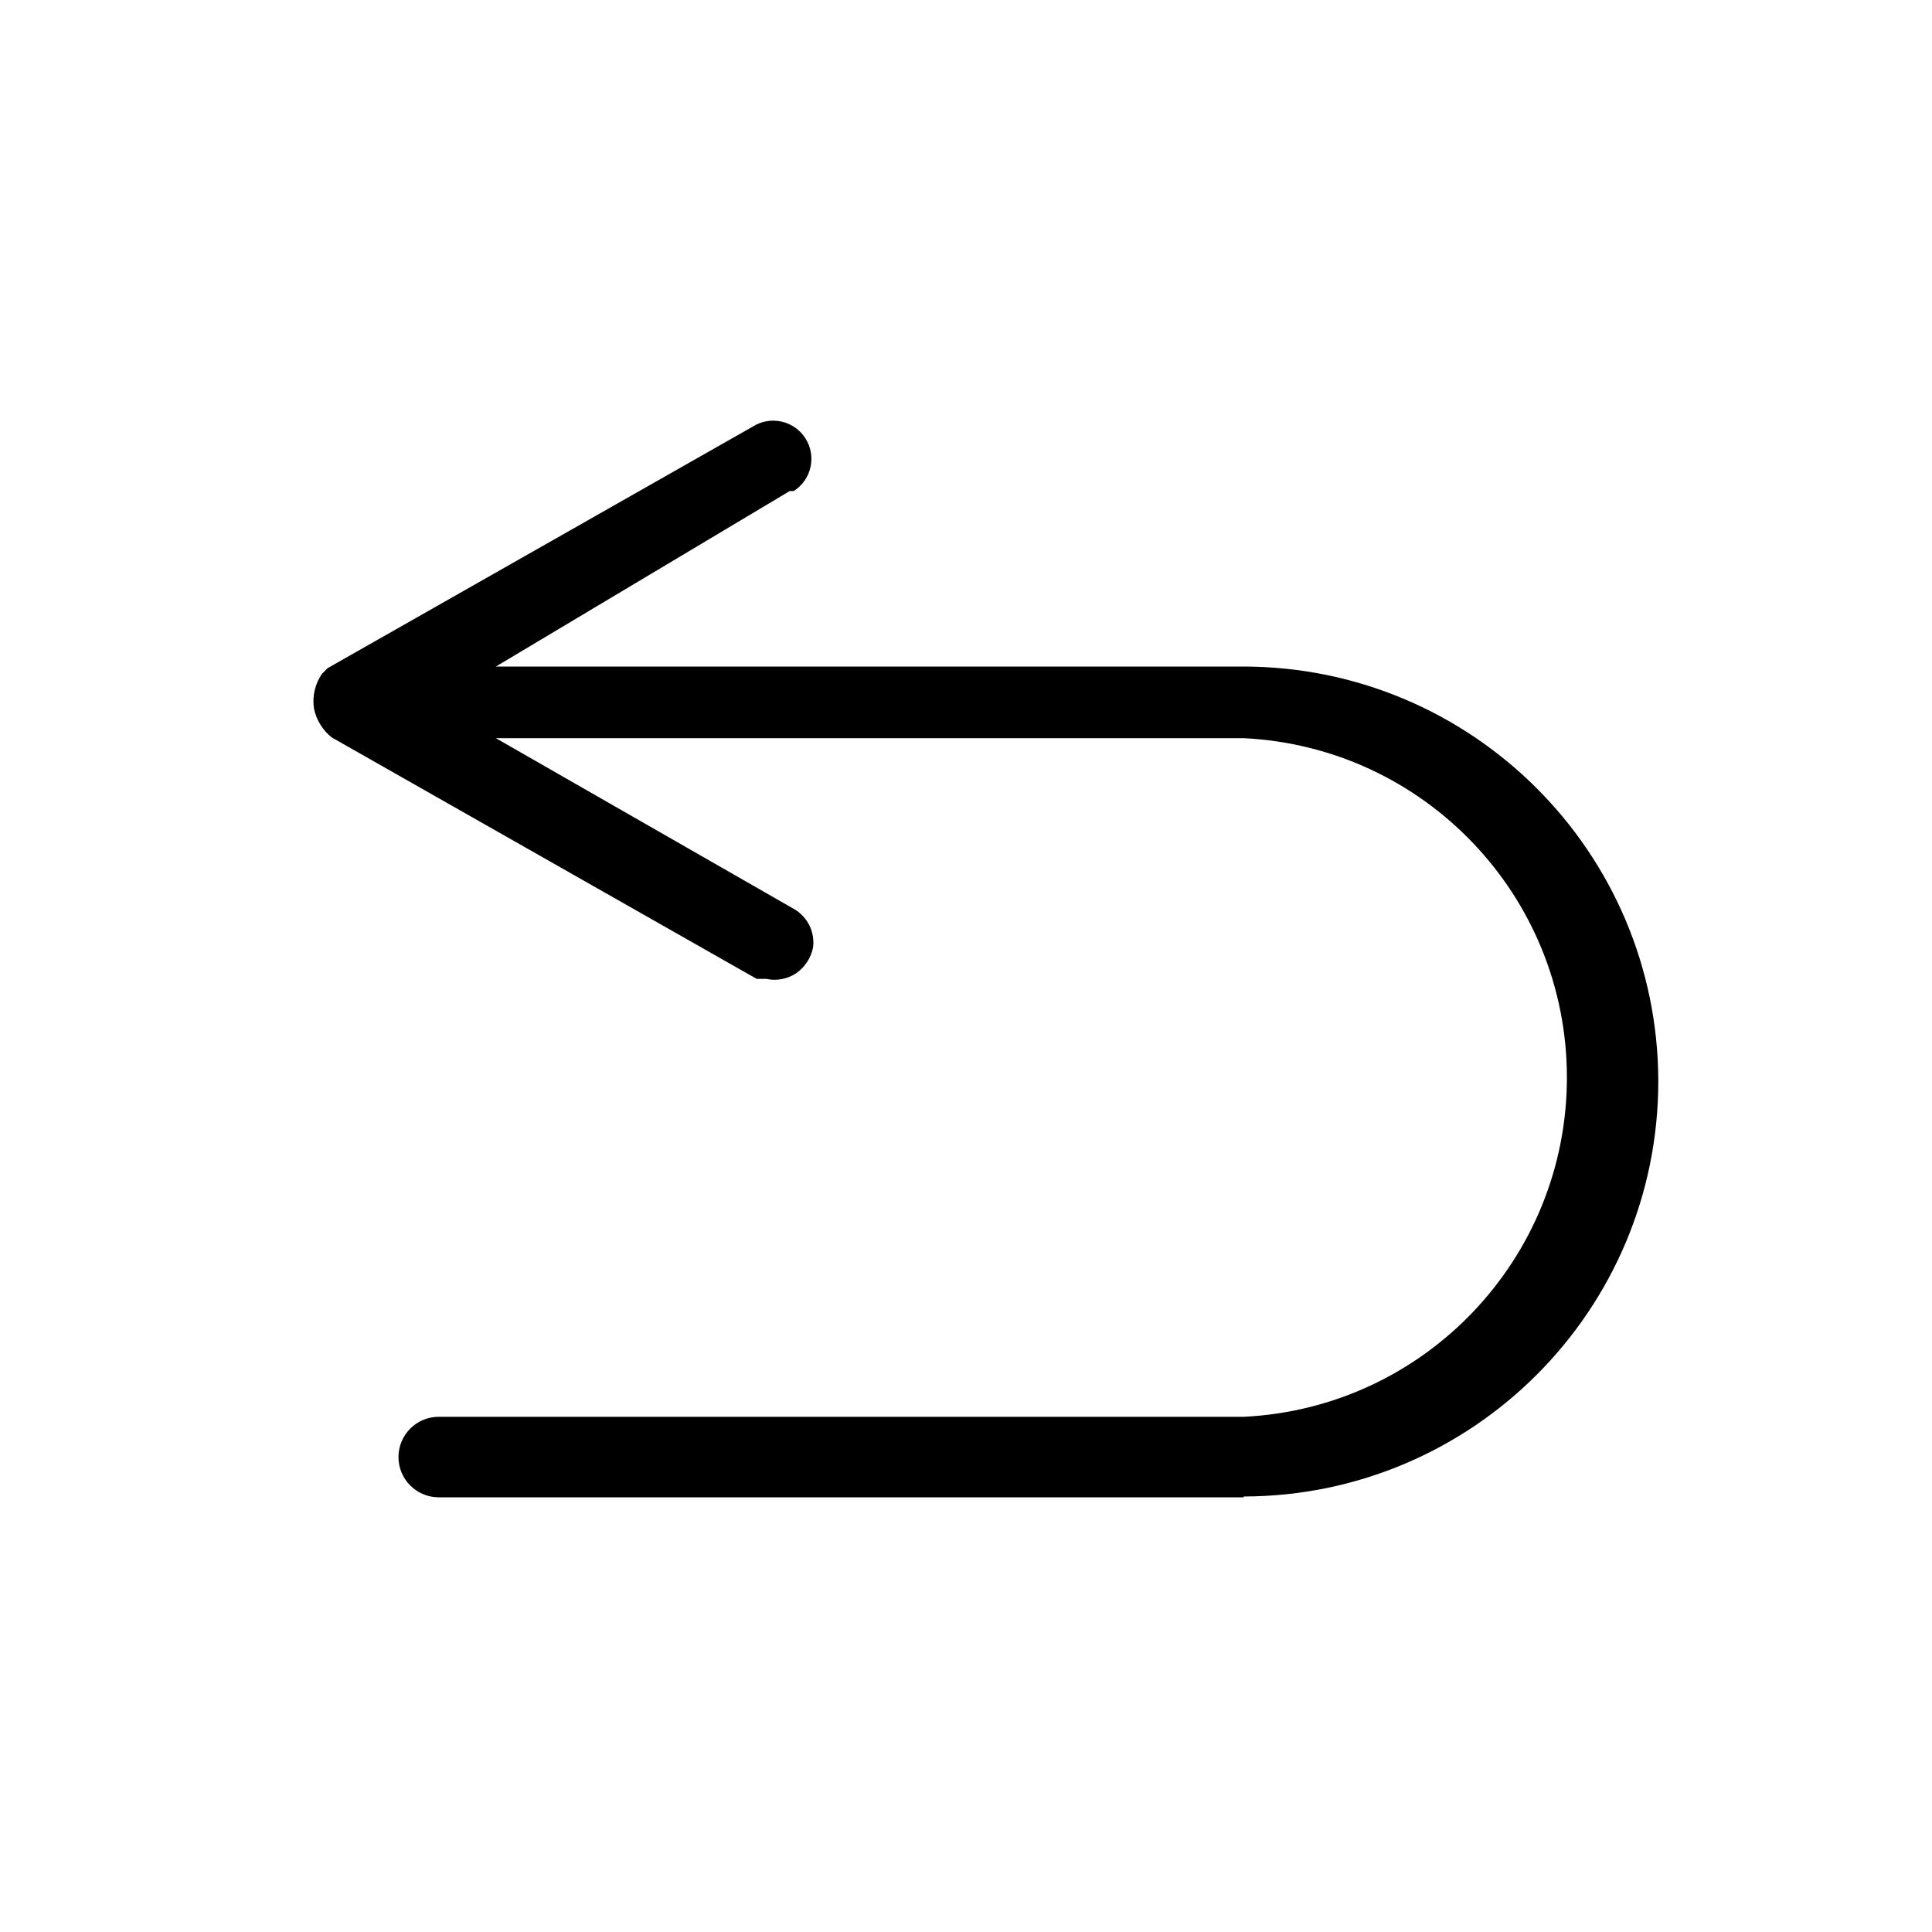
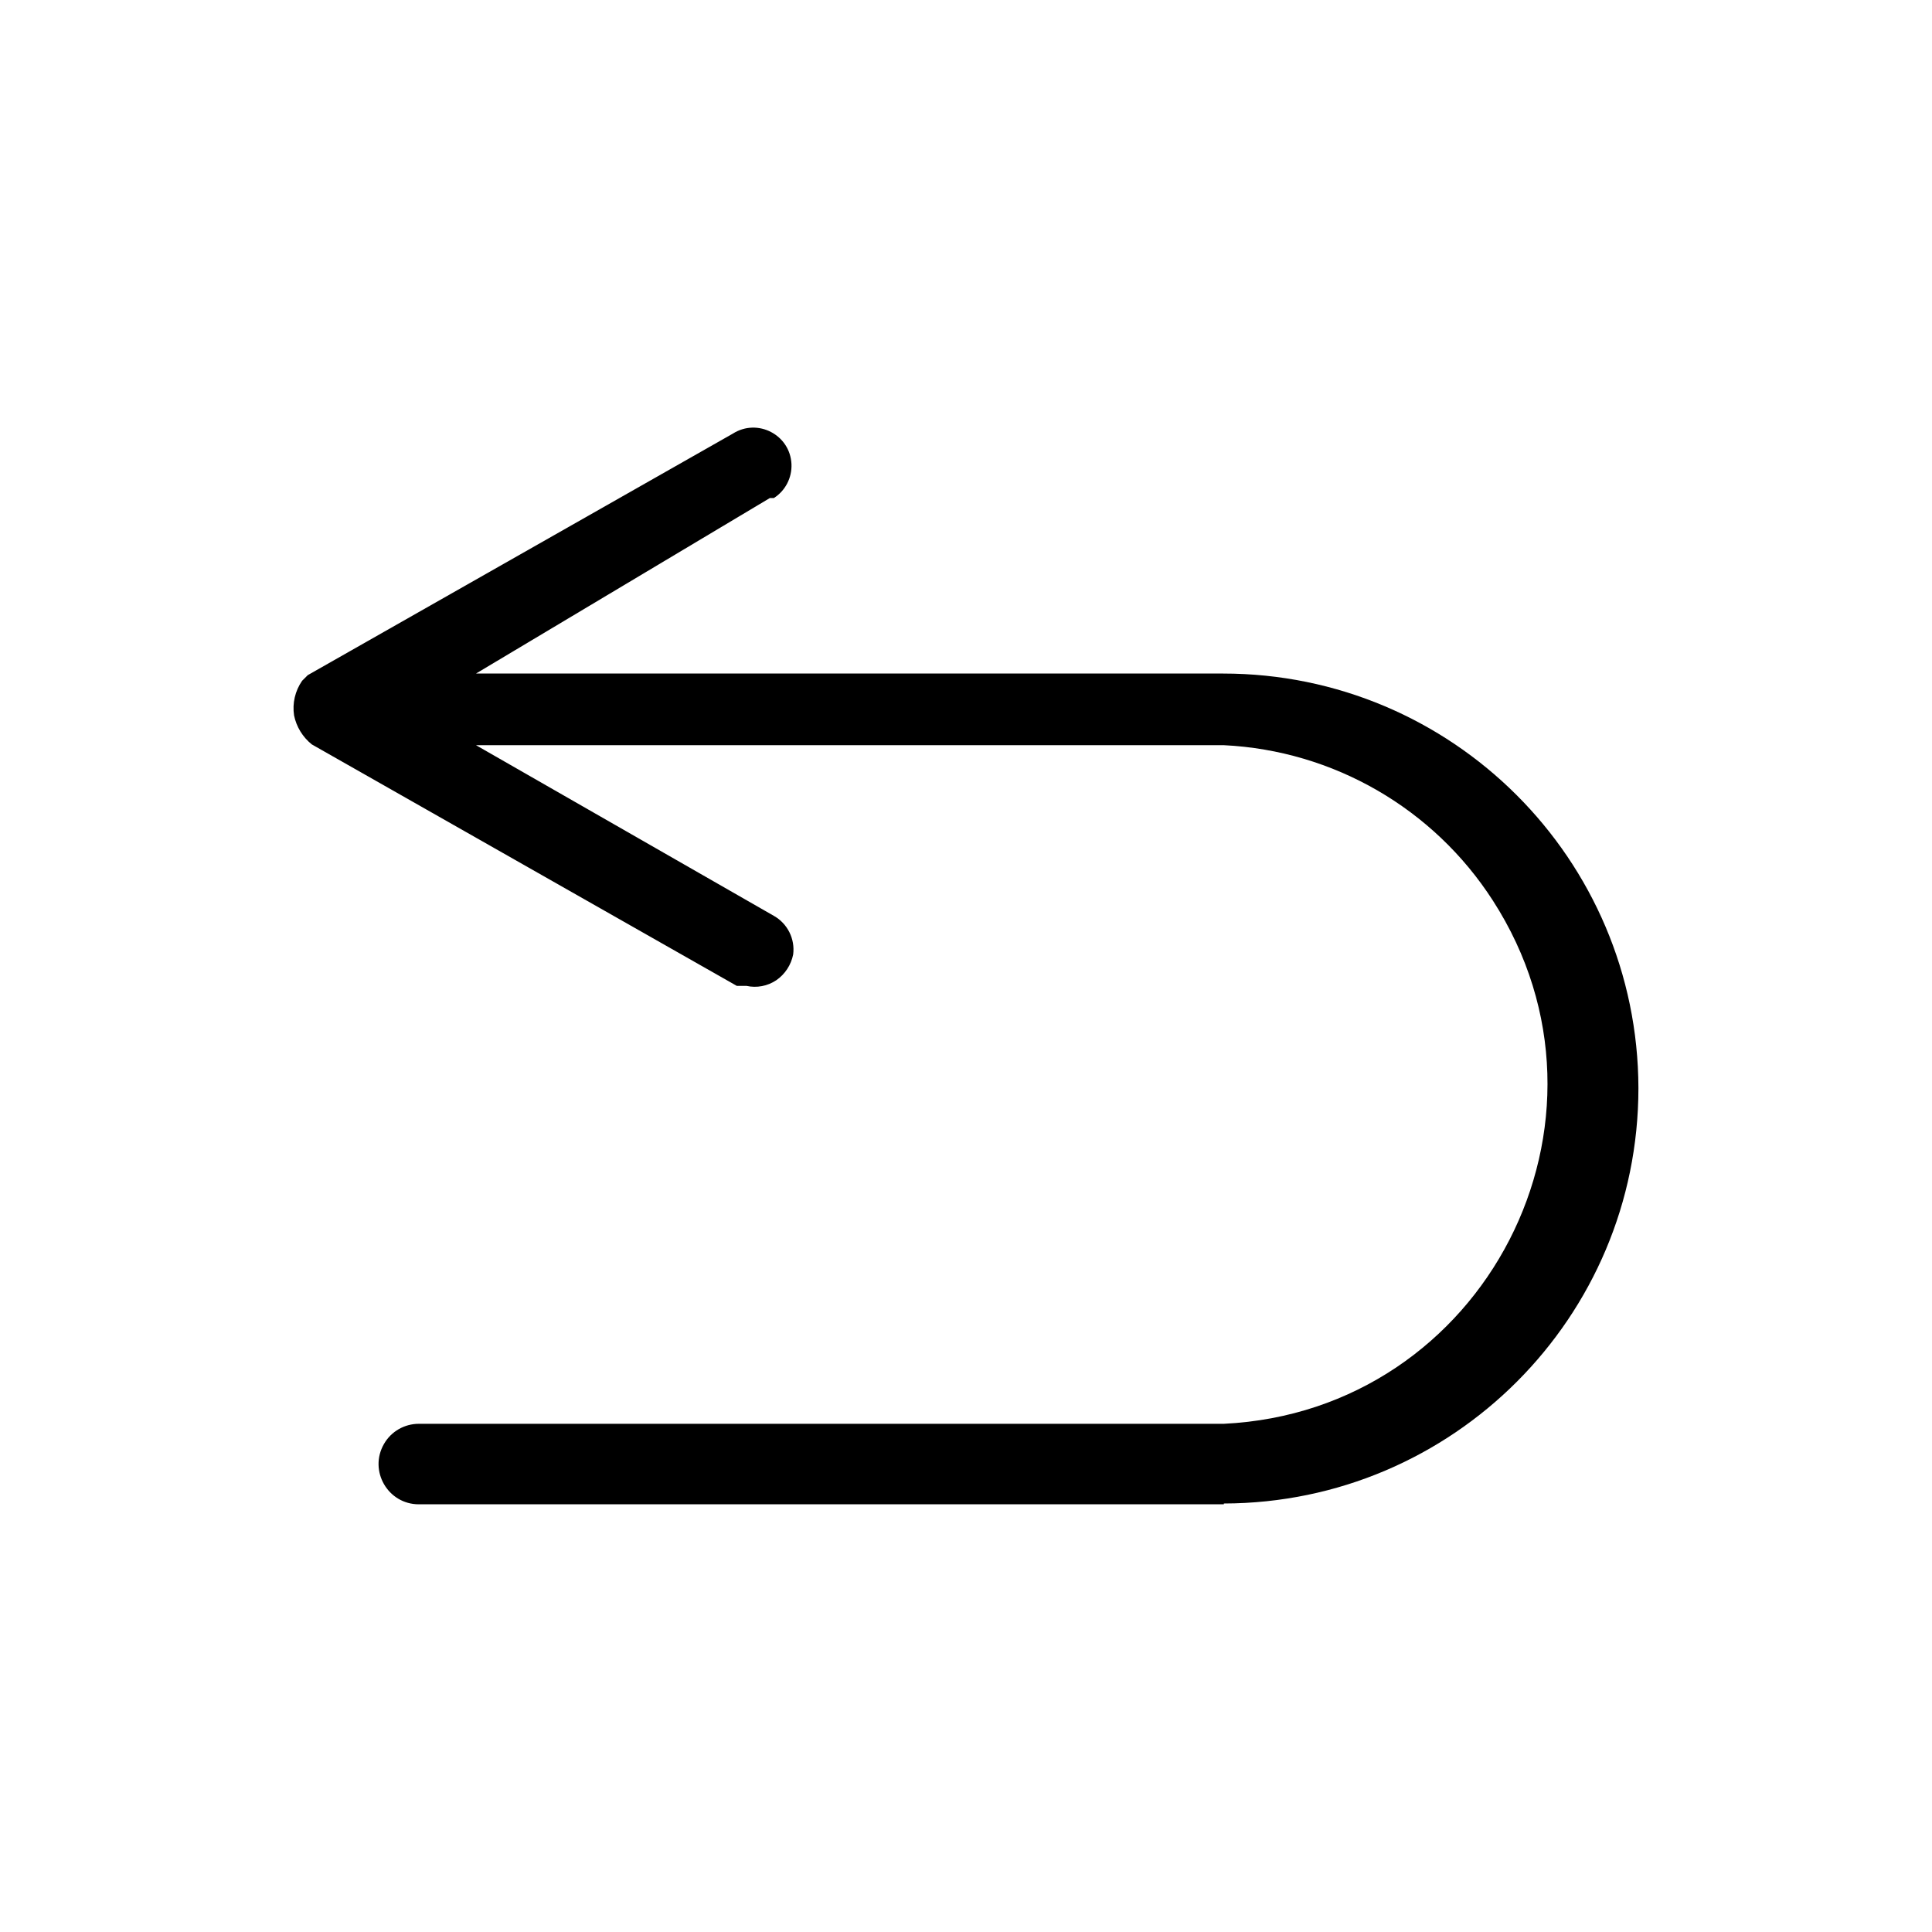
<svg xmlns="http://www.w3.org/2000/svg" viewBox="0 0 24 24">
-   <path d="M20.5 13.44a5.06 5.06 0 01-5.05 5.06h-10a.38.38 0 110-.75h10a4.32 4.32 0 000-8.63H5.79l4 2.3a.39.39 0 01.19.38.38.38 0 01-.46.31.17.17 0 01-.1 0l-5.27-3a.5.5 0 01-.06-.69l.06-.06 5.29-2.94a.38.38 0 01.52.12.38.38 0 01-.11.52l-4 2.3h9.65a5.06 5.06 0 015.06 5z" />
-   <path d="M15.45 18.6h-10a.48.48 0 110-1h10a4.22 4.22 0 000-8.43H6.16l3.7 2.12a.48.48 0 01.24.48.51.51 0 01-.21.32.48.48 0 01-.37.07H9.4l-5.28-3a.62.62 0 01-.22-.36.6.6 0 01.1-.43l.07-.07 5.28-3a.47.47 0 11.51.8h-.05L6.16 8.28h9.28a5.16 5.16 0 015.16 5.15 5.16 5.16 0 01-5.15 5.16zm-10-.75a.28.28 0 100 .55h10a5 5 0 005-5 5 5 0 00-5-4.95h-10L9.76 6a.31.31 0 00.12-.18.26.26 0 000-.21.29.29 0 00-.39-.08l-5.27 3a.37.37 0 00-.09.28.4.4 0 00.14.27L9.49 12h.07a.3.3 0 00.22 0 .27.27 0 000-.46L5.41 9h10a4.42 4.42 0 110 8.83h-10z" />
+   <path d="M 15.203 18.687 L 5.203 18.687 C 4.818 18.687 4.578 18.27 4.77 17.937 C 4.859 17.782 5.024 17.687 5.203 17.687 L 15.203 17.687 C 18.448 17.529 20.305 13.918 18.545 11.187 C 17.808 10.042 16.563 9.323 15.203 9.257 L 5.913 9.257 L 9.613 11.377 C 9.783 11.473 9.878 11.663 9.853 11.857 C 9.827 11.987 9.752 12.102 9.643 12.177 C 9.534 12.25 9.401 12.275 9.273 12.247 L 9.153 12.247 L 3.873 9.247 C 3.76 9.156 3.682 9.029 3.653 8.887 C 3.63 8.736 3.666 8.582 3.753 8.457 L 3.823 8.387 L 9.103 5.387 C 9.411 5.191 9.816 5.401 9.832 5.766 C 9.839 5.935 9.756 6.096 9.613 6.187 L 9.563 6.187 L 5.913 8.367 L 15.193 8.367 C 18.039 8.367 20.347 10.671 20.353 13.517 C 20.353 16.363 18.049 18.671 15.203 18.677 Z" />
</svg>
